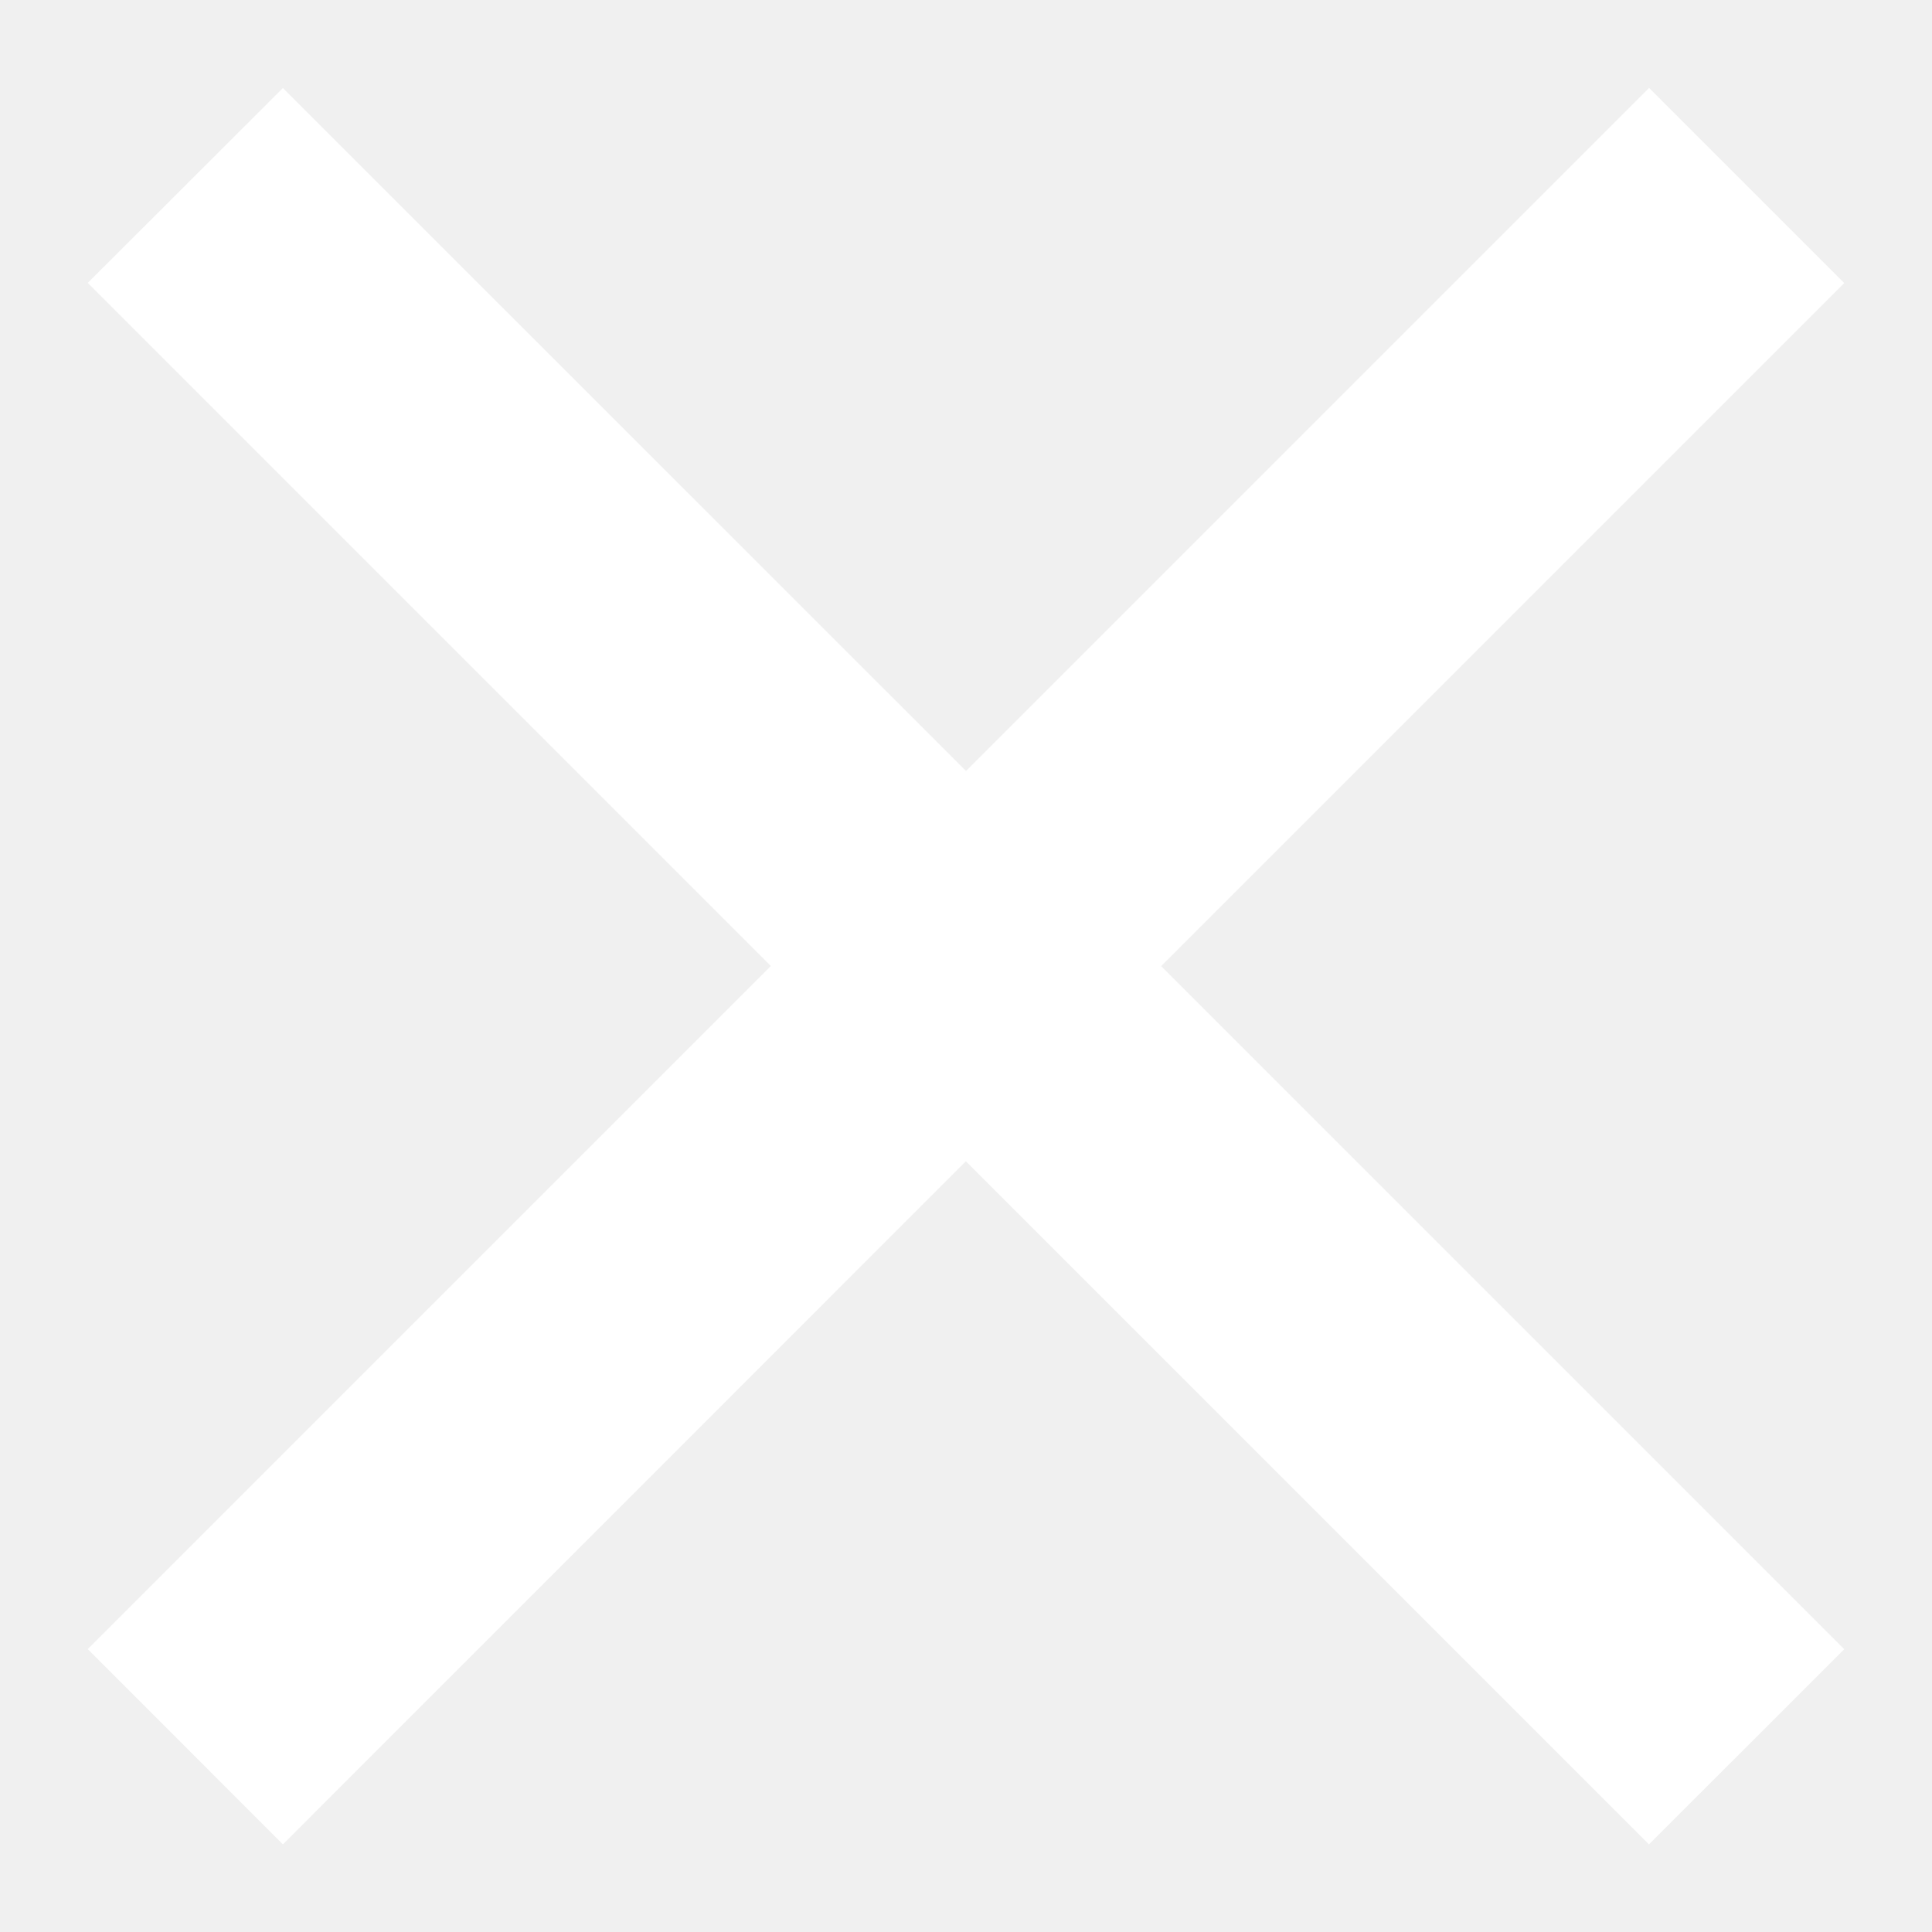
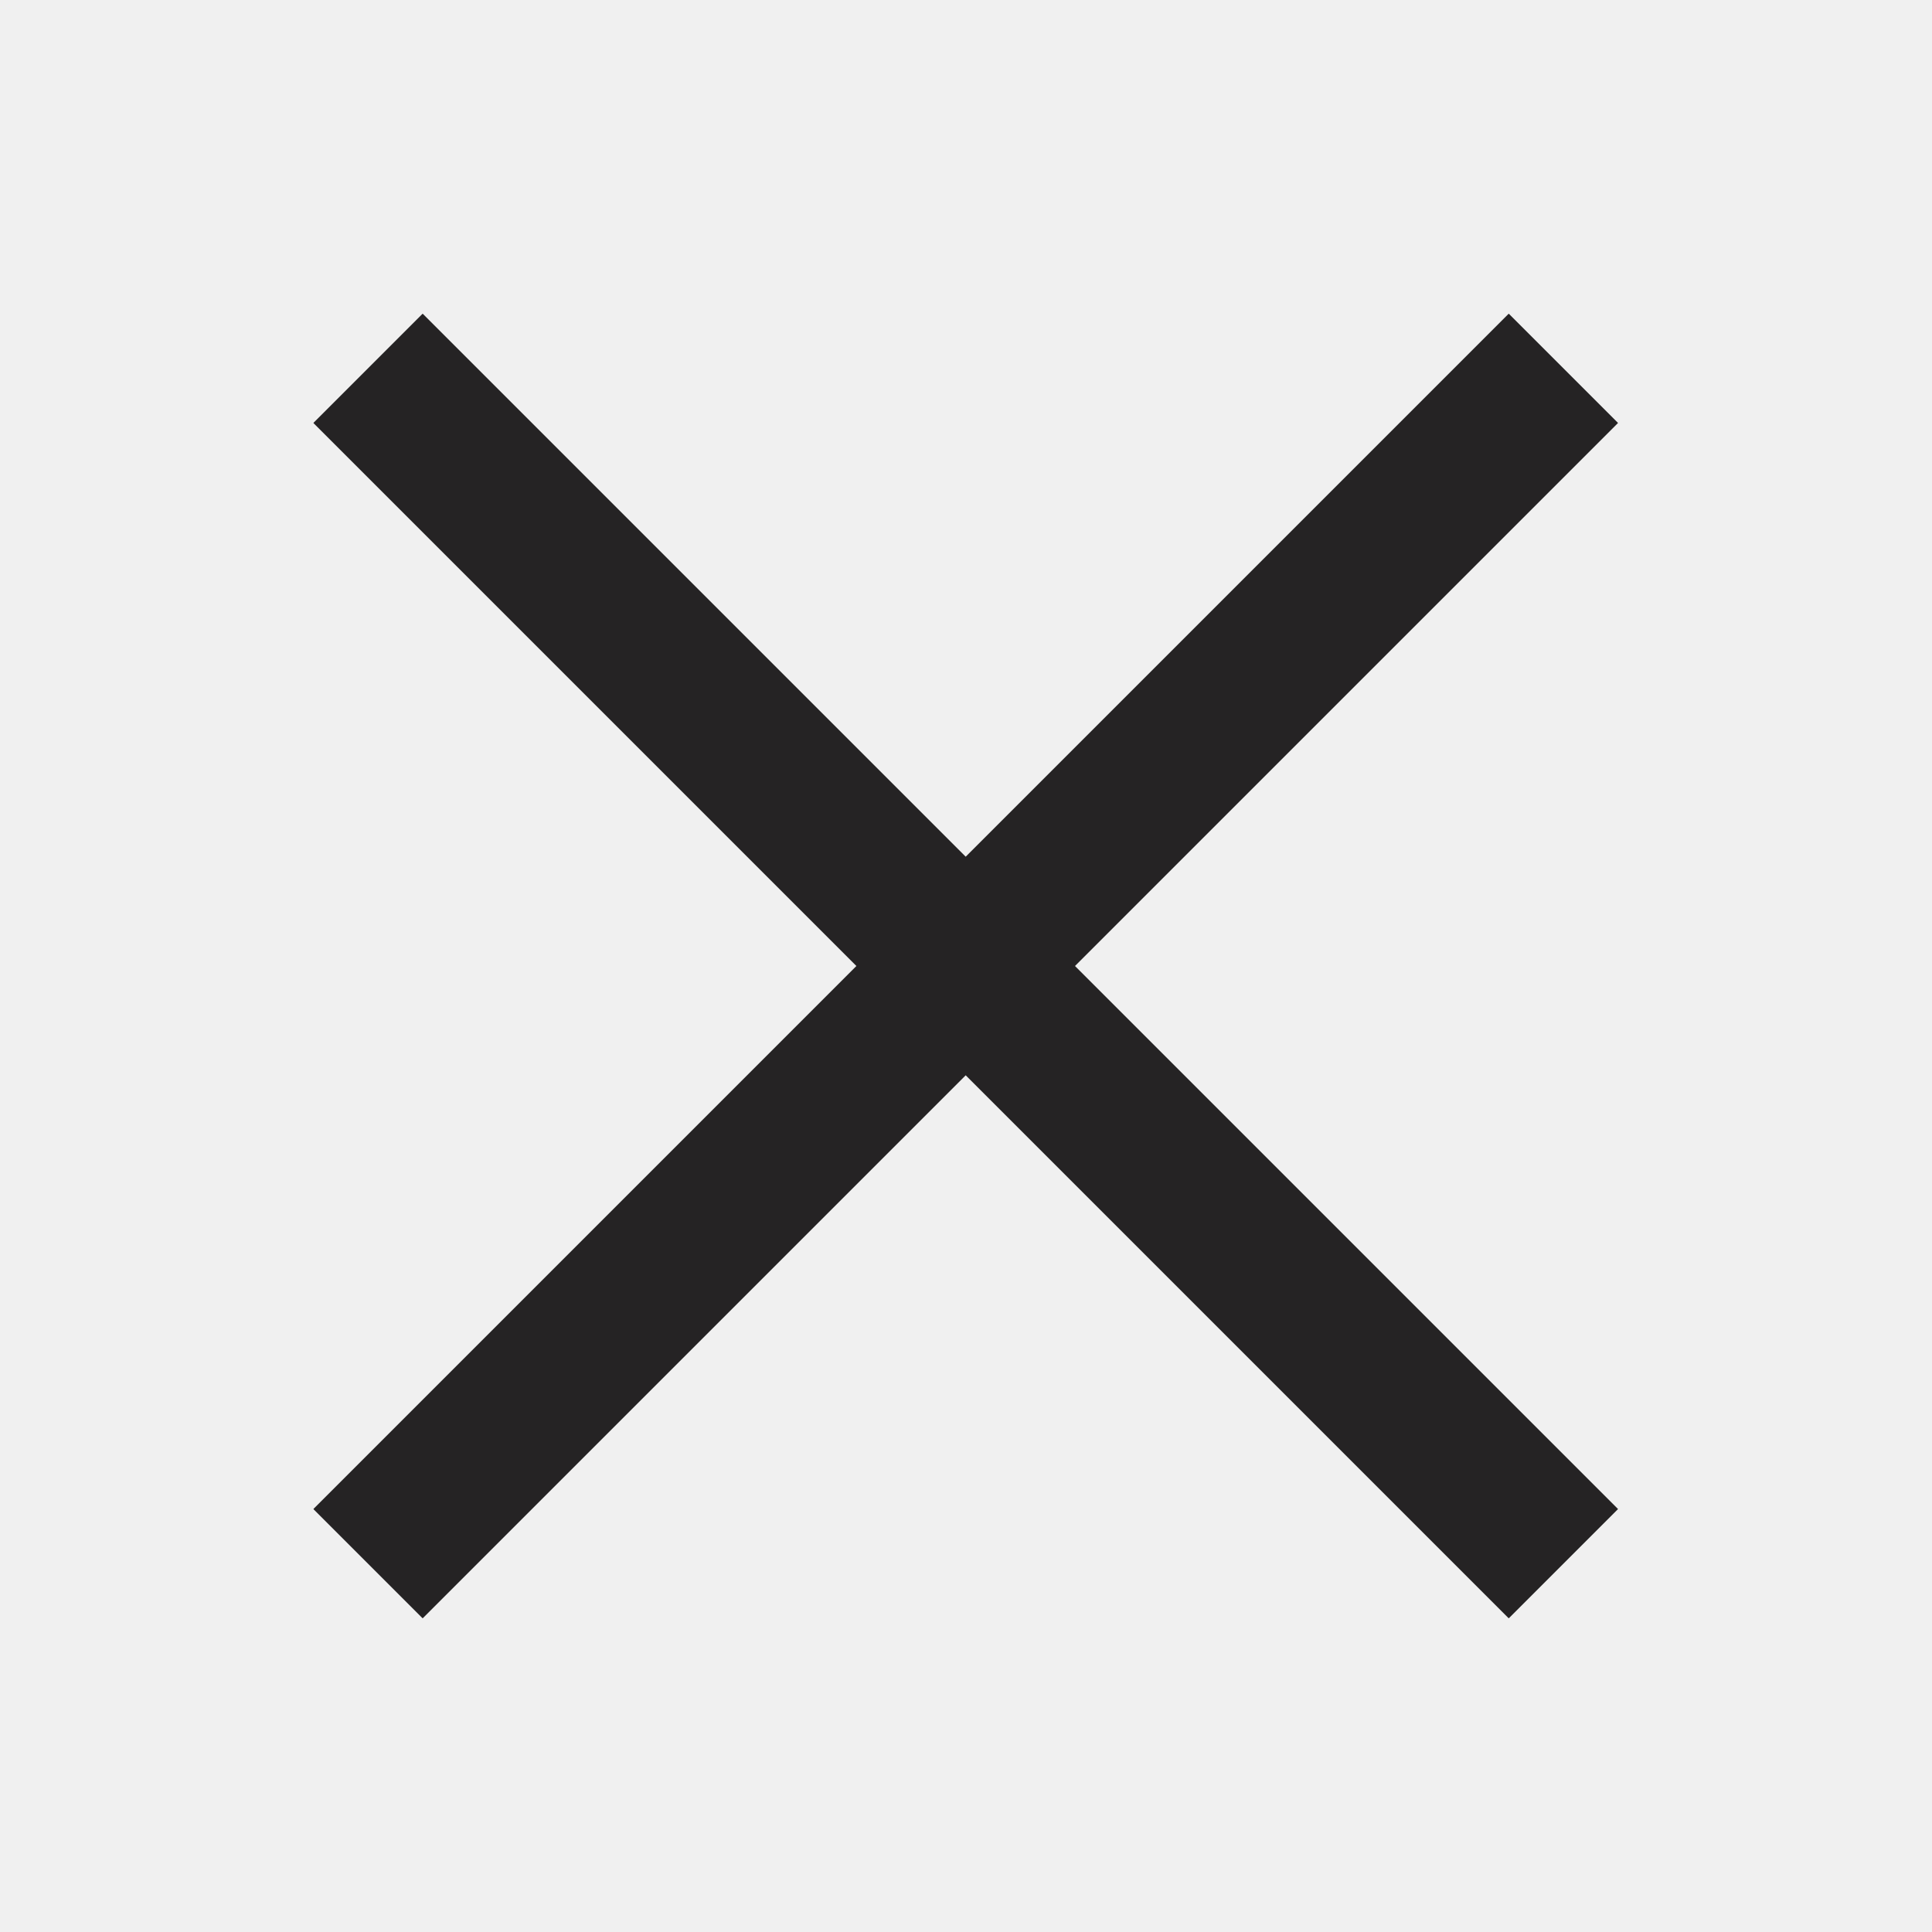
- <svg xmlns="http://www.w3.org/2000/svg" width="14" height="14" viewBox="0 0 14 14" fill="none">
-   <path d="M7 5.587L11.95 0.637L13.364 2.051L8.414 7.001L13.364 11.951L11.949 13.365L6.999 8.415L2.05 13.365L0.636 11.95L5.586 7L0.636 2.05L2.05 0.638L7 5.587Z" fill="white" />
+ <svg xmlns="http://www.w3.org/2000/svg" width="26" height="26" viewBox="0 0 26 26" fill="none">
+   <path fill-rule="evenodd" clip-rule="evenodd" d="M20.305 4.223C20.305 4.223 20.306 4.223 20.307 4.224L21.772 5.689C21.773 5.69 21.773 5.691 21.773 5.691C21.774 5.692 21.774 5.692 21.773 5.693C21.773 5.694 21.773 5.694 21.772 5.695L14.467 13L21.772 20.305C21.773 20.306 21.773 20.306 21.773 20.307C21.774 20.308 21.774 20.308 21.773 20.309C21.773 20.309 21.773 20.31 21.772 20.311L20.307 21.776C20.306 21.777 20.306 21.777 20.305 21.777C20.304 21.777 20.304 21.777 20.303 21.777C20.303 21.777 20.302 21.777 20.301 21.776L12.996 14.471L5.691 21.776C5.69 21.777 5.69 21.777 5.689 21.777C5.688 21.777 5.688 21.777 5.687 21.777C5.687 21.777 5.686 21.777 5.685 21.776L4.22 20.311C4.219 20.31 4.219 20.309 4.219 20.309C4.219 20.308 4.219 20.308 4.219 20.307C4.219 20.306 4.219 20.306 4.22 20.305L11.525 13L4.22 5.695C4.219 5.694 4.219 5.694 4.219 5.693C4.219 5.692 4.219 5.692 4.219 5.691C4.219 5.691 4.219 5.69 4.22 5.689L5.685 4.224C5.686 4.223 5.687 4.223 5.687 4.223C5.688 4.223 5.689 4.223 5.689 4.223C5.69 4.223 5.69 4.223 5.691 4.224L12.996 11.529L20.301 4.224C20.302 4.223 20.303 4.223 20.303 4.223C20.304 4.223 20.304 4.223 20.305 4.223H20.305Z" fill="#252324" />
</svg>
